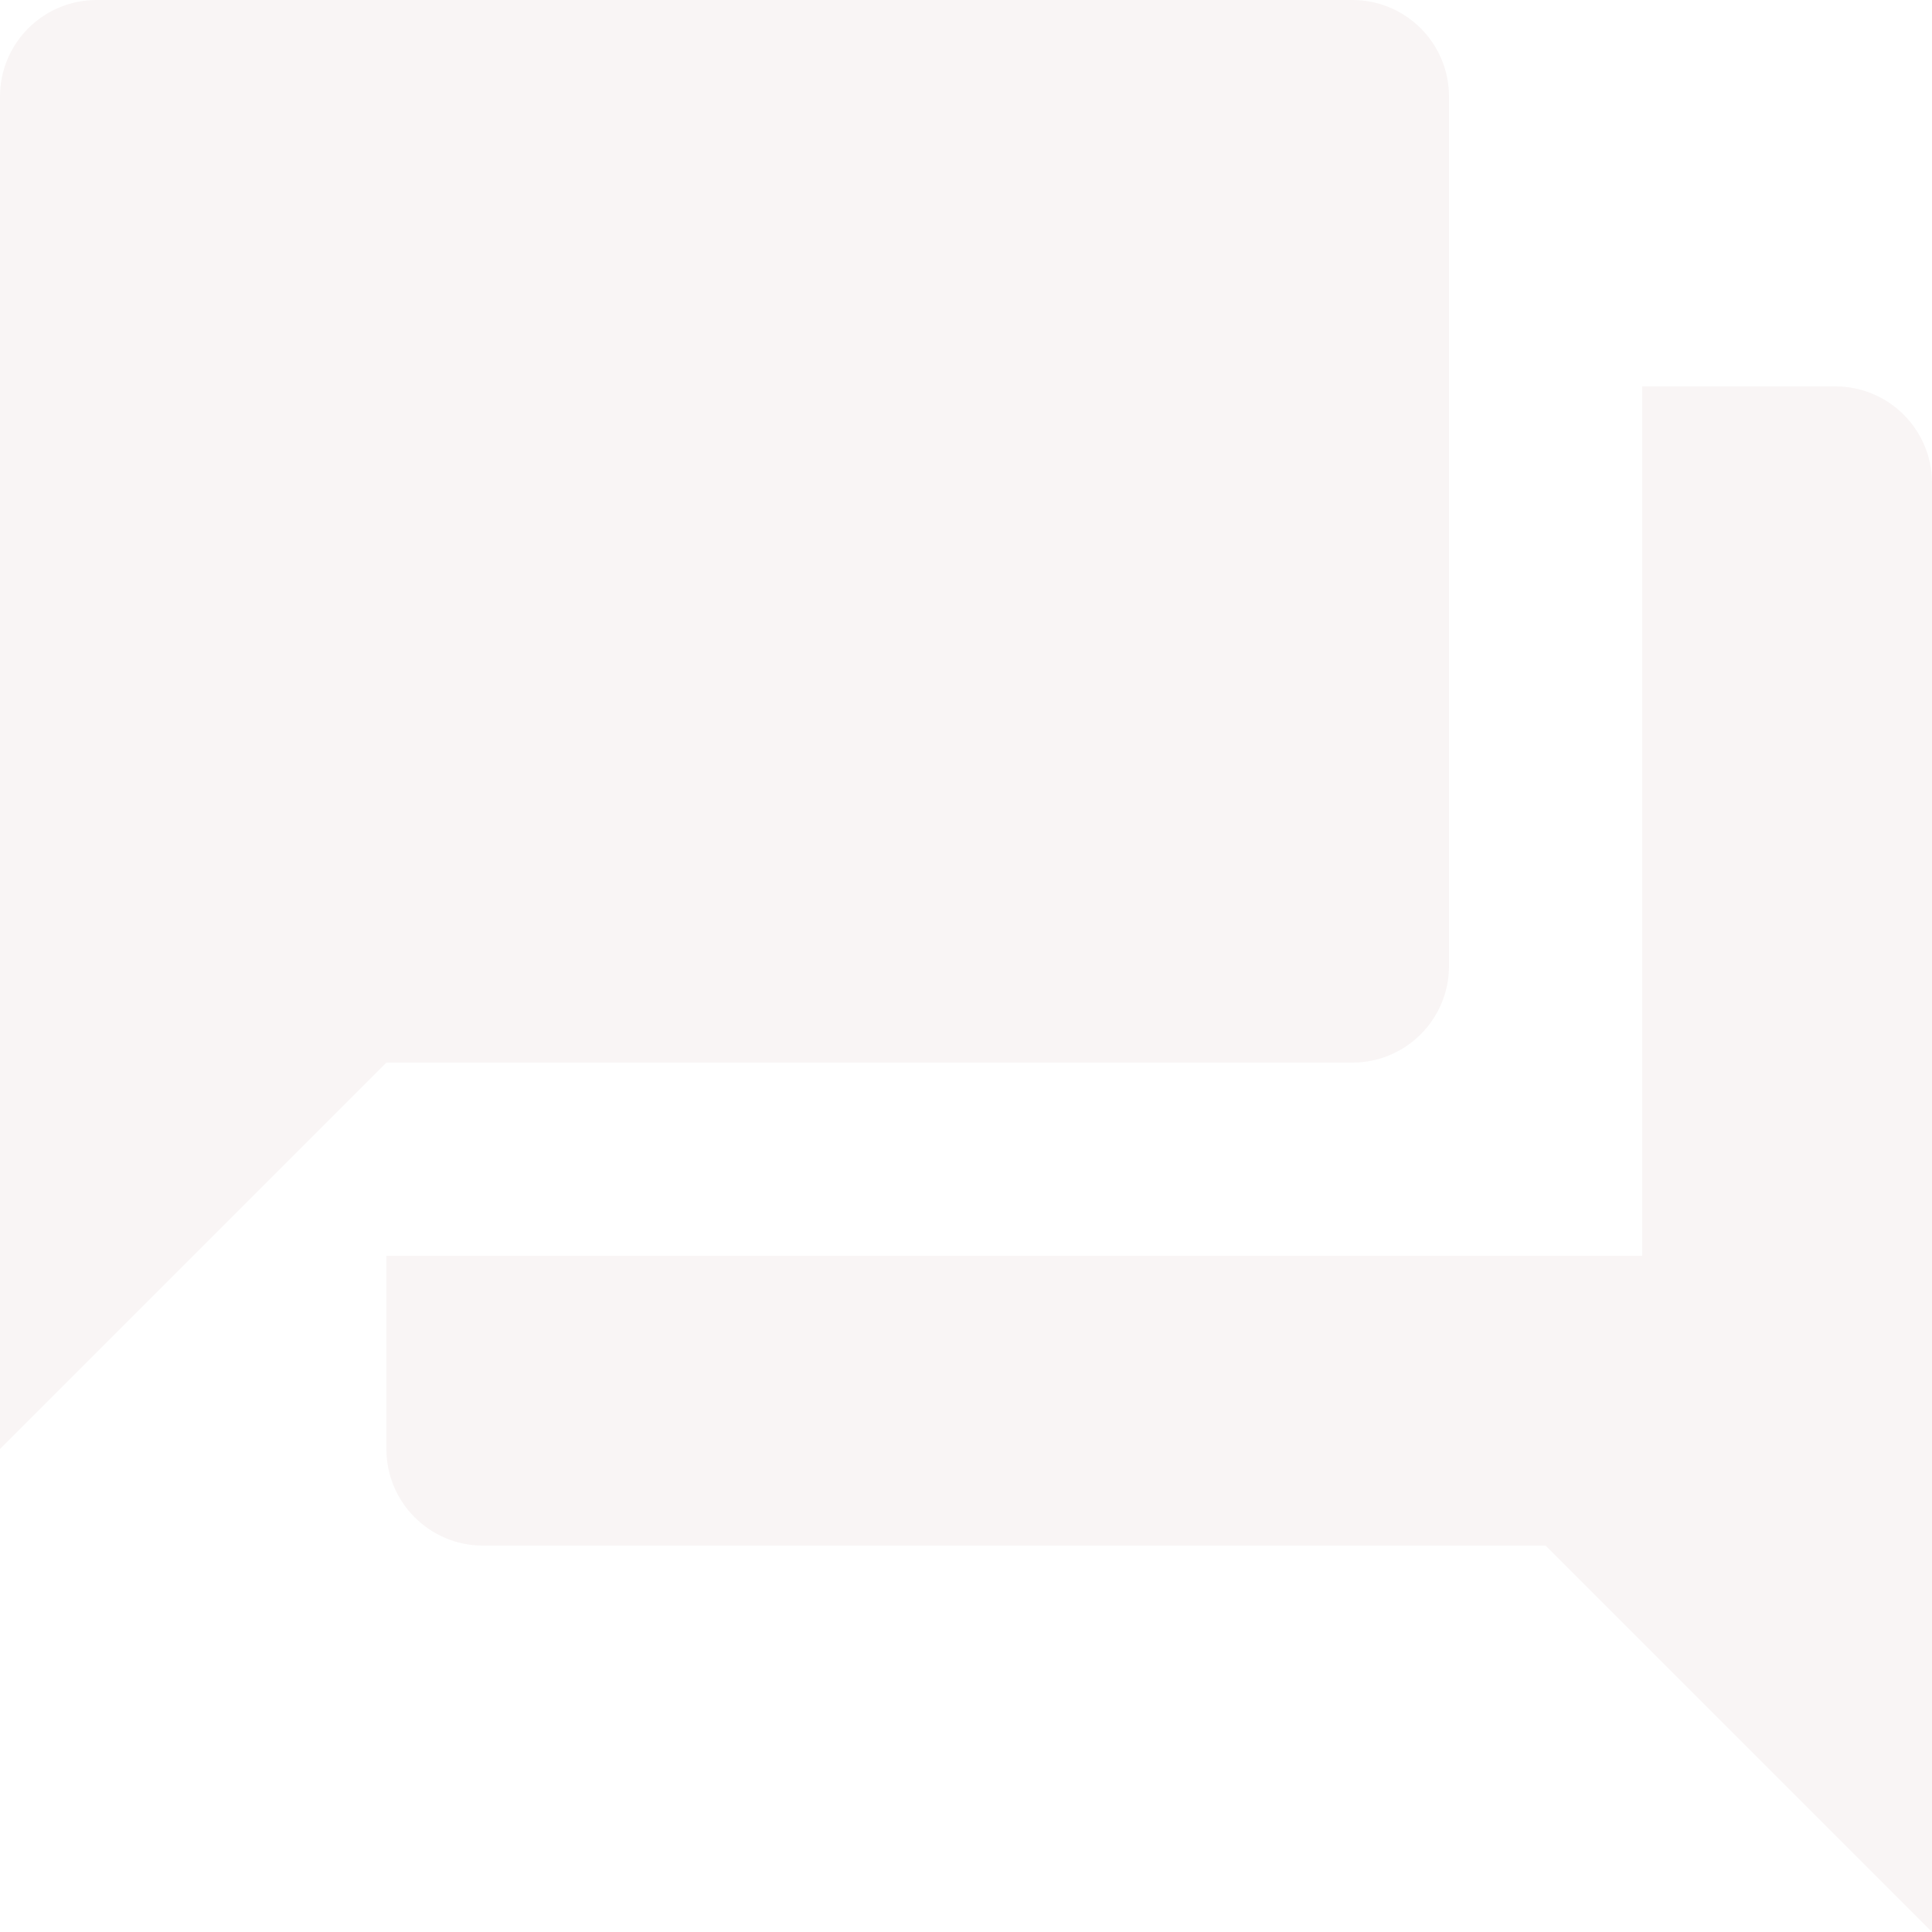
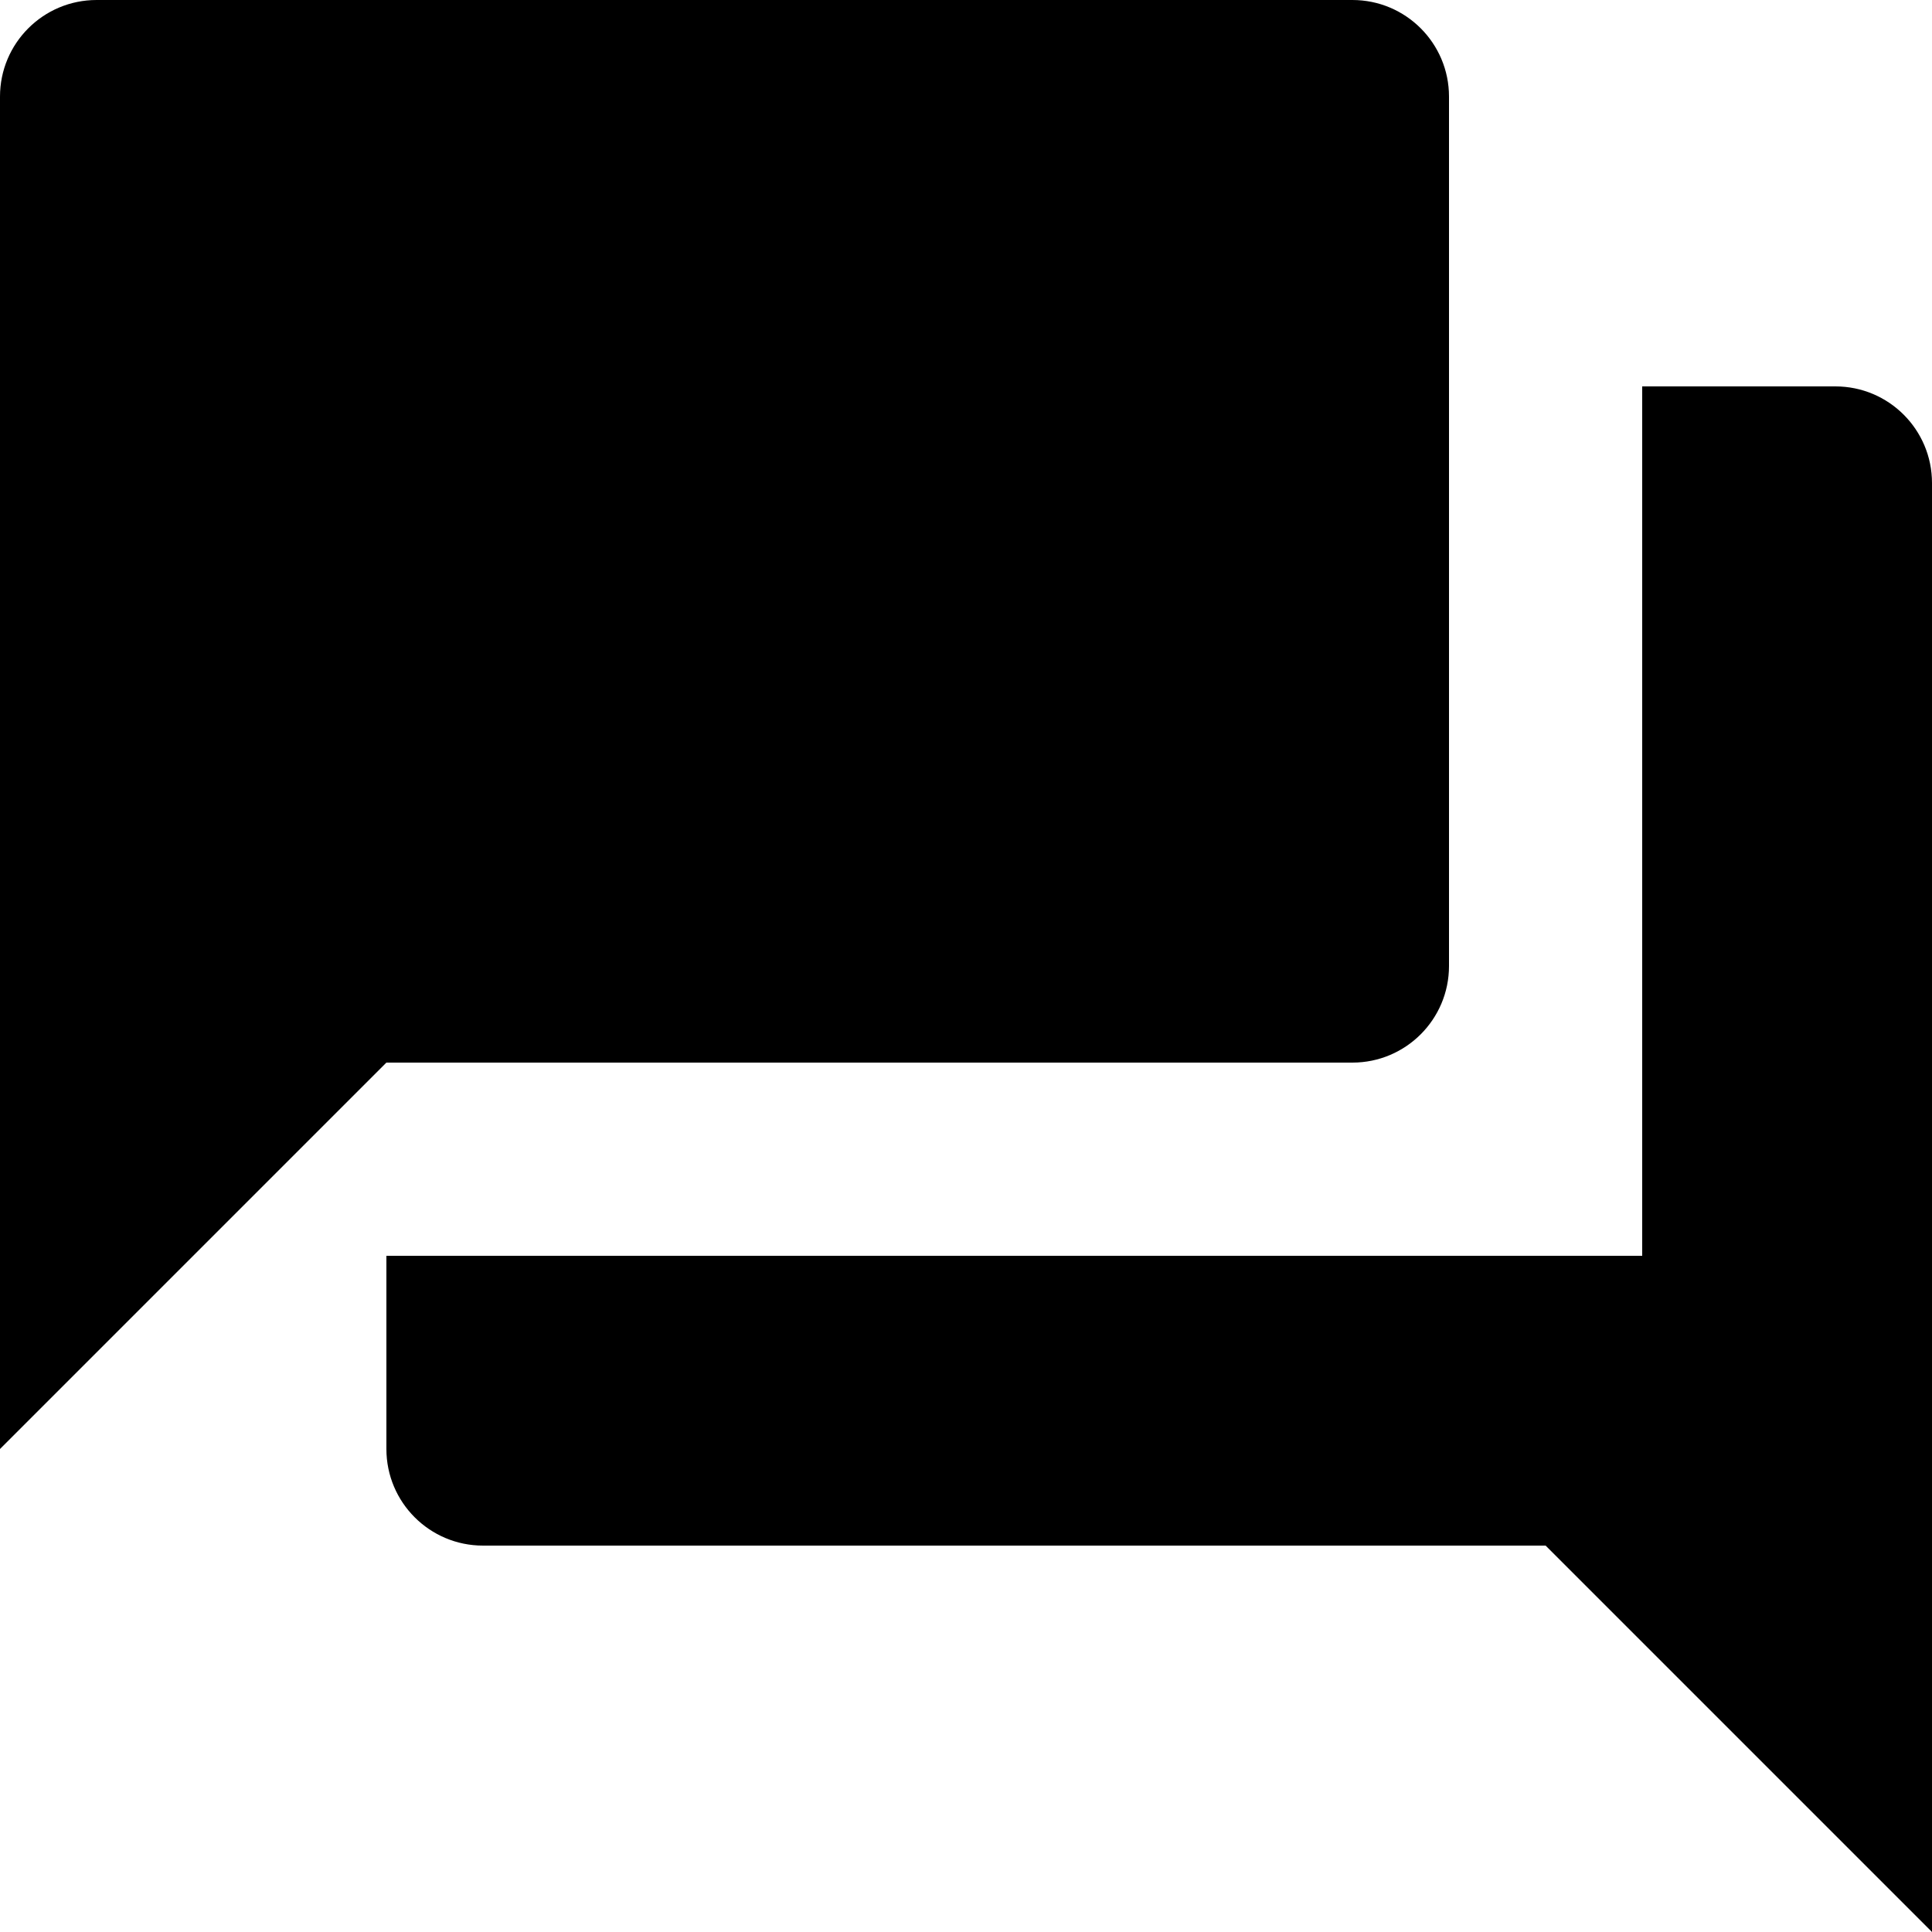
<svg xmlns="http://www.w3.org/2000/svg" width="20" height="20" viewBox="0 0 20 20">
-   <defs>
-     <style>.a{fill:#f9f5f5;}</style>
-   </defs>
+   <defs />
  <path class="a" d="M21,6H19v9H6v2a1,1,0,0,0,1,1H18l4,4V7A1,1,0,0,0,21,6Zm-4,6V3a1,1,0,0,0-1-1H3A1,1,0,0,0,2,3V17l4-4H16A1,1,0,0,0,17,12Z" transform="translate(-2 -2)" />
</svg>
